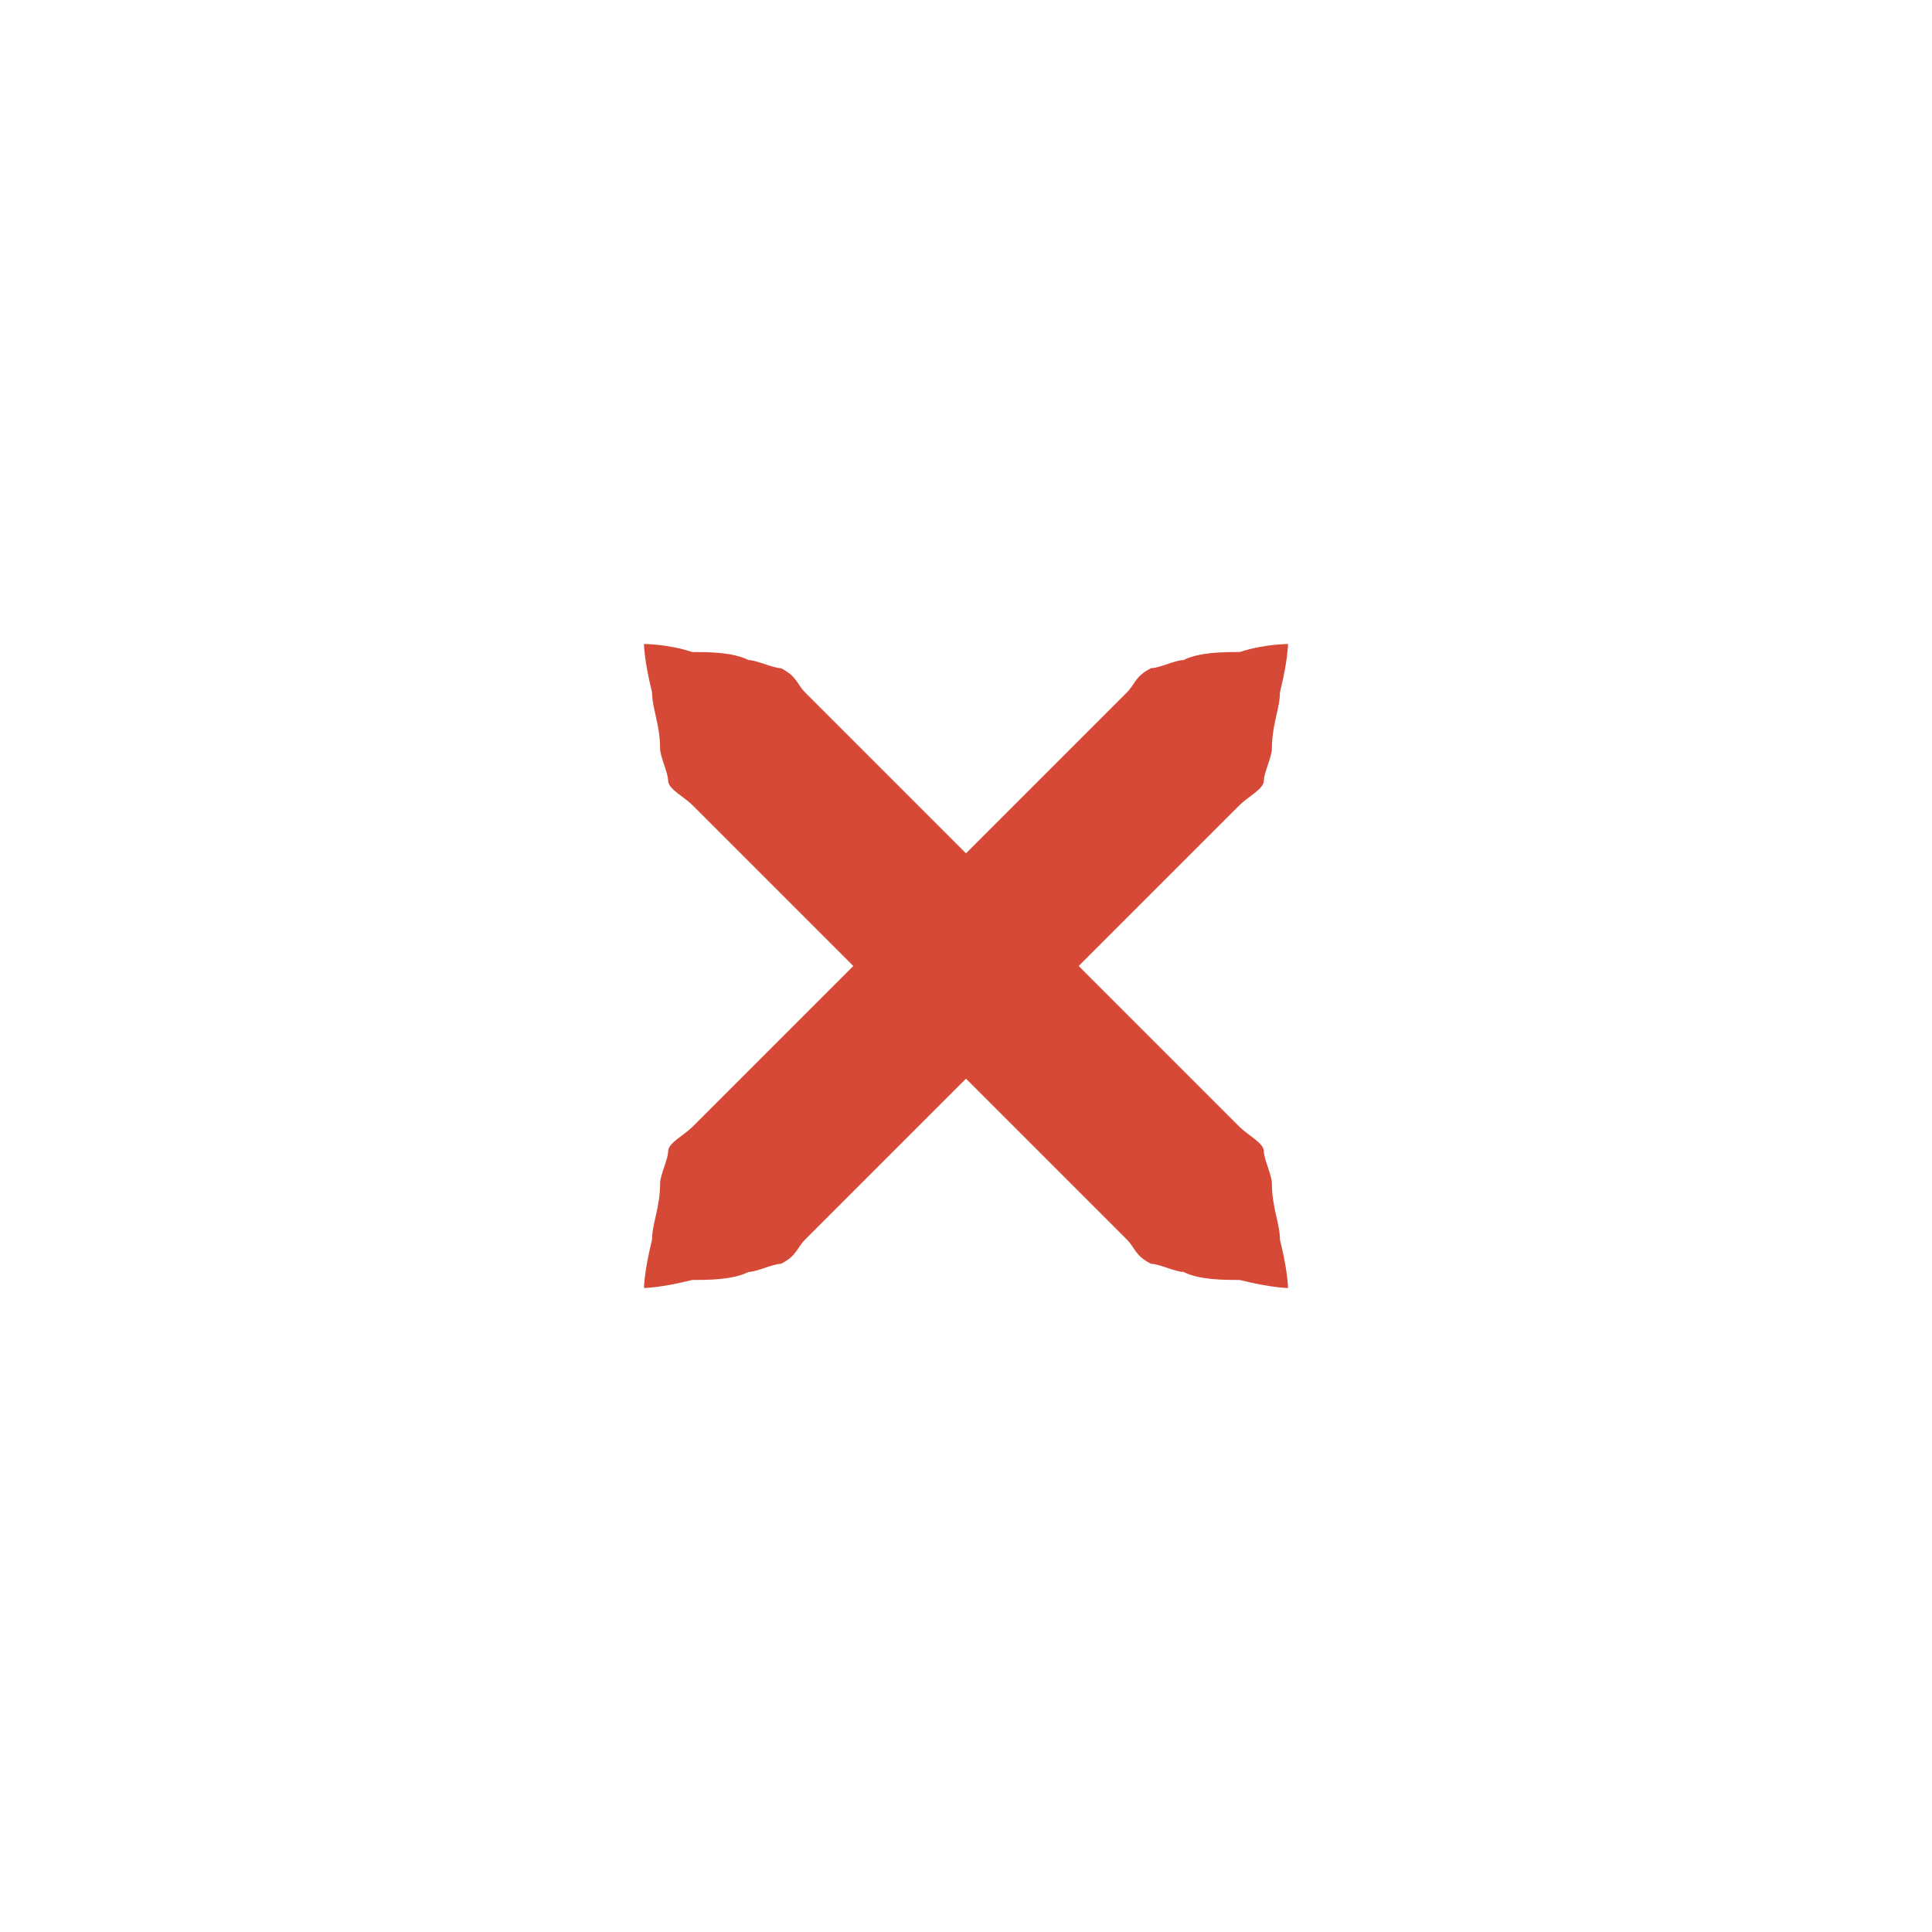
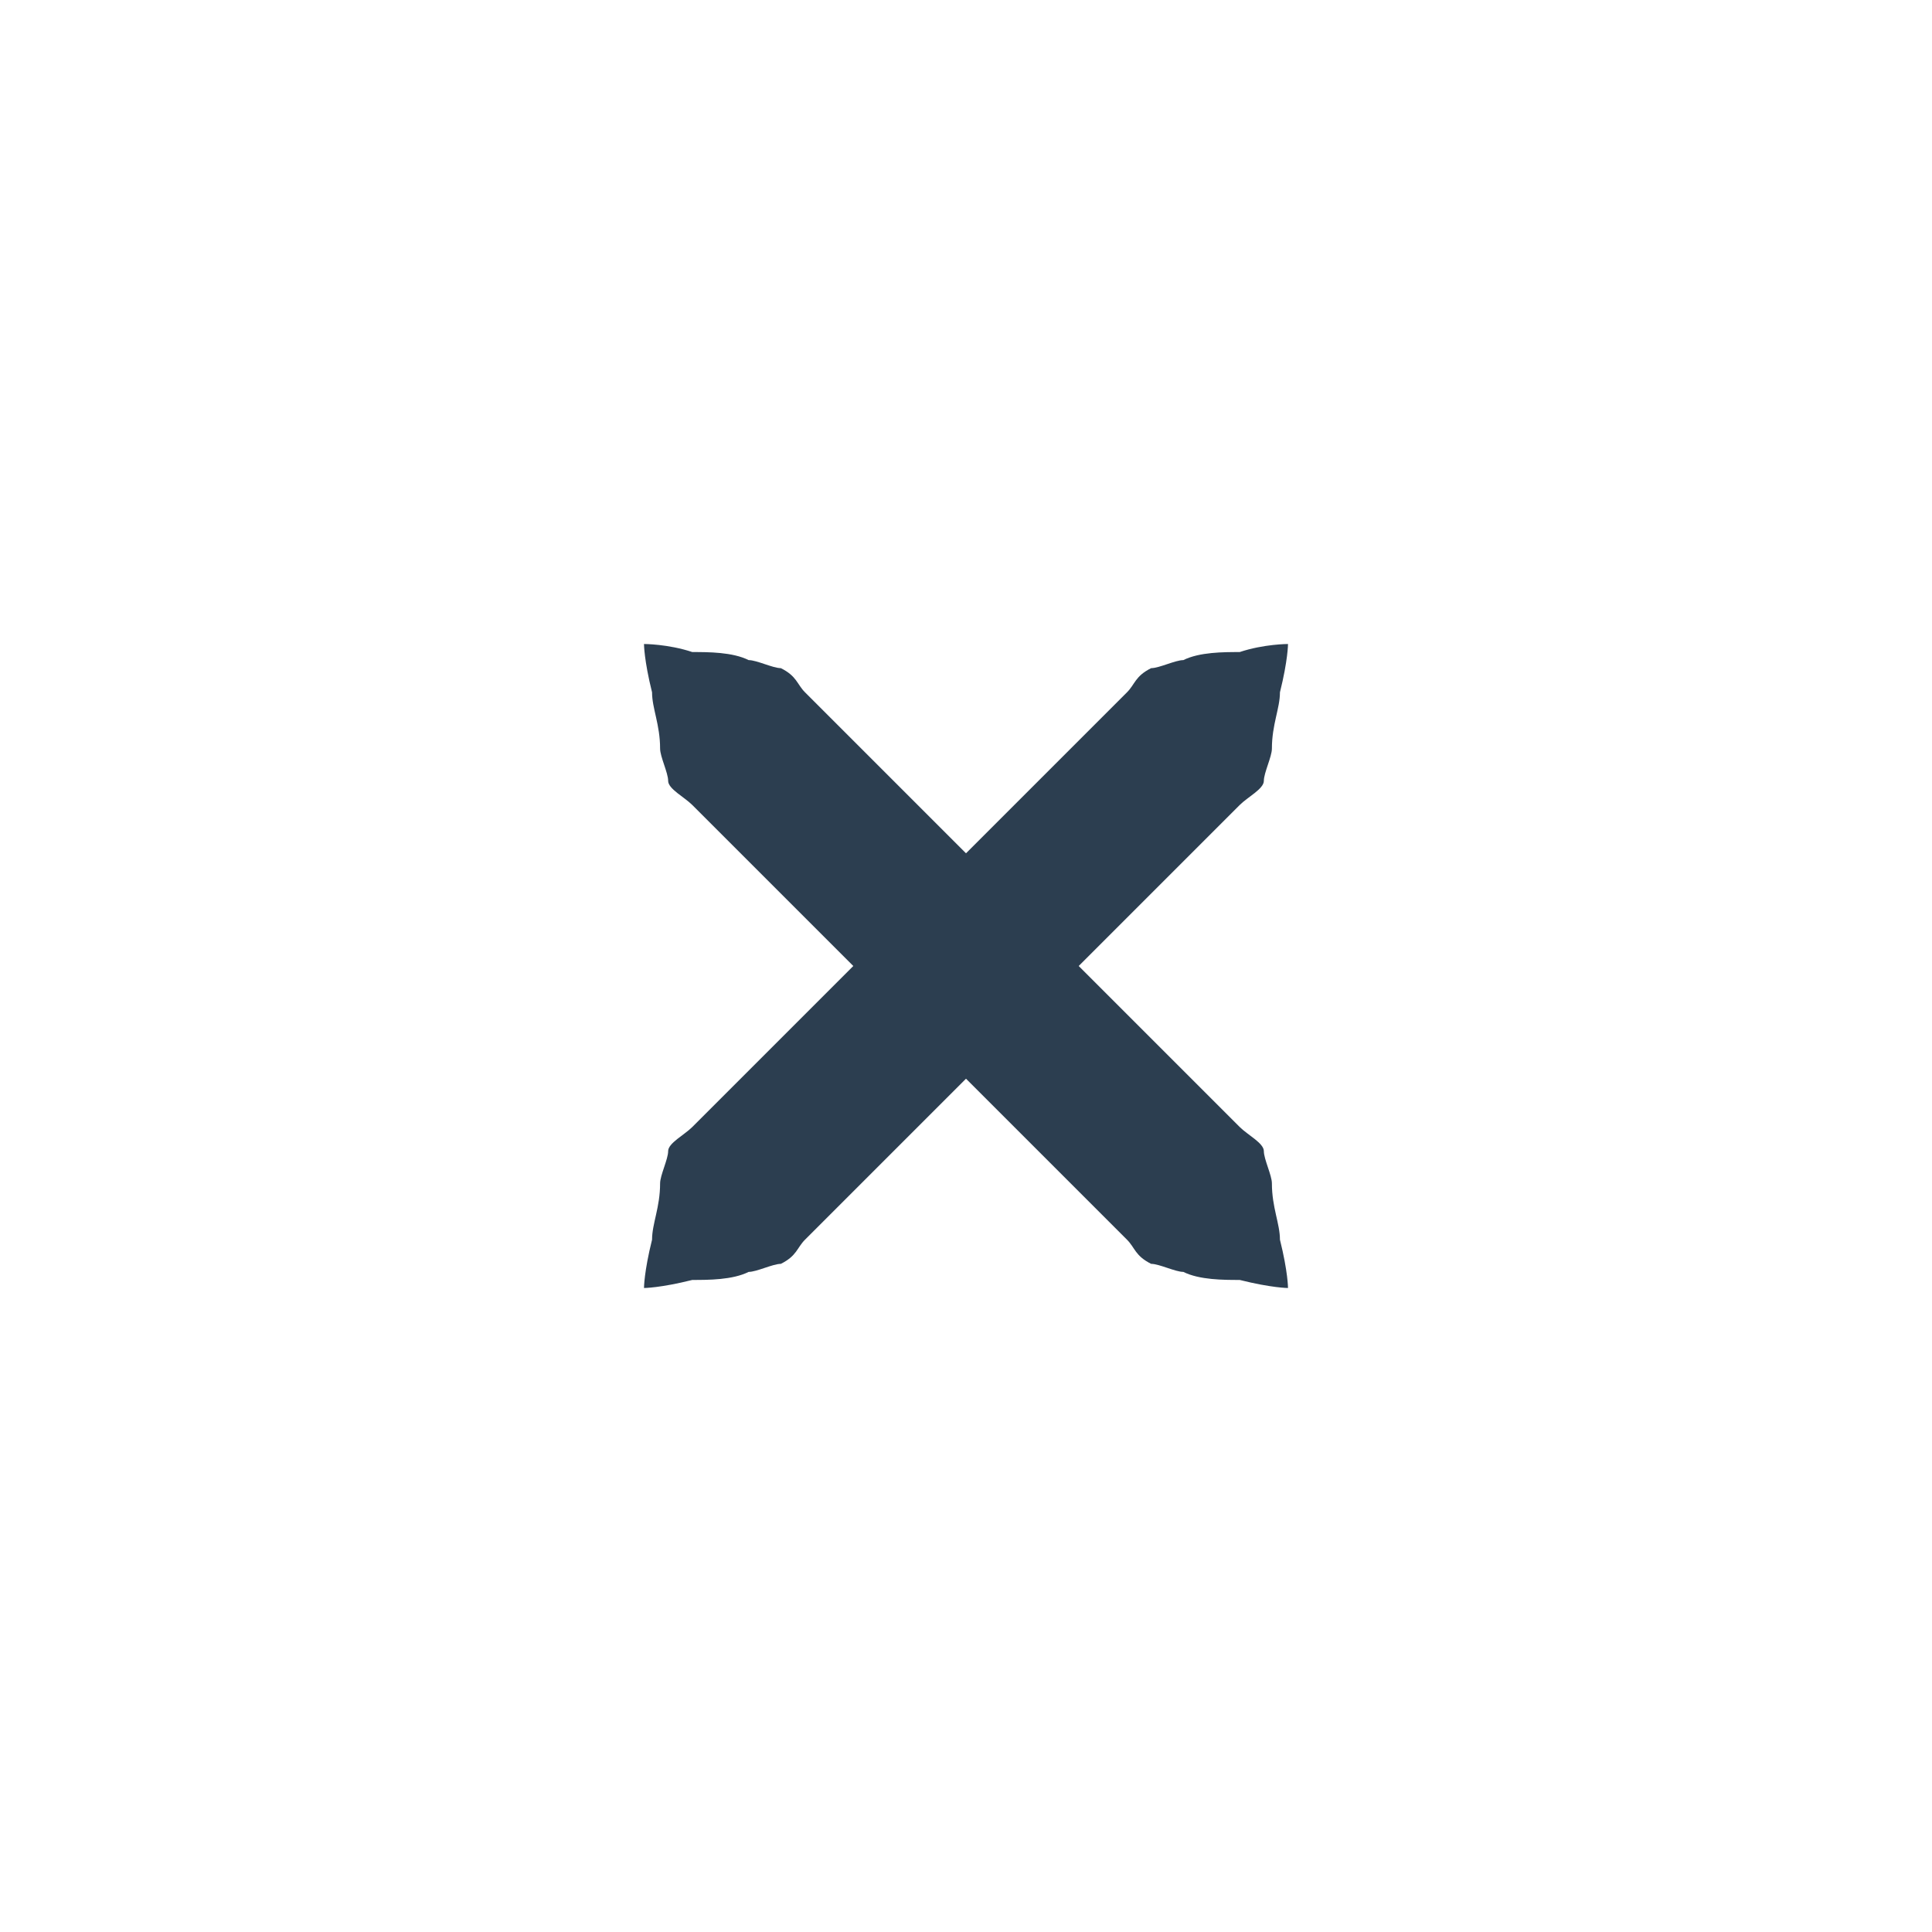
<svg xmlns="http://www.w3.org/2000/svg" xmlns:xlink="http://www.w3.org/1999/xlink" version="1.1" x="0px" y="0px" width="24px" height="24px" viewBox="0 0 24 24">
-   <path id="a" fill="#d64937" d="M16,8c0,0,0,0.2-0.1,0.6c0,0.2-0.1,0.4-0.1,0.7c0,0.1-0.1,0.3-0.1,0.4c0,0.1-0.2,0.2-0.3,0.3c-0.7,0.7-1.7,1.7-2.7,2.7c-1,1-2,2-2.7,2.7c-0.1,0.1-0.1,0.2-0.3,0.3c-0.1,0-0.3,0.1-0.4,0.1c-0.2,0.1-0.5,0.1-0.7,0.1C8.2,16,8,16,8,16s0-0.2,0.1-0.6c0-0.2,0.1-0.4,0.1-0.7c0-0.1,0.1-0.3,0.1-0.4c0-0.1,0.2-0.2,0.3-0.3c0.7-0.7,1.7-1.7,2.7-2.7c1-1,2-2,2.7-2.7c0.1-0.1,0.1-0.2,0.3-0.3c0.1,0,0.3-0.1,0.4-0.1c0.2-0.1,0.5-0.1,0.7-0.1C15.7,8,16,8,16,8z" />
+   <path id="a" fill="#2C3E50" d="M16,8c0,0,0,0.2-0.1,0.6c0,0.2-0.1,0.4-0.1,0.7c0,0.1-0.1,0.3-0.1,0.4c0,0.1-0.2,0.2-0.3,0.3c-0.7,0.7-1.7,1.7-2.7,2.7c-1,1-2,2-2.7,2.7c-0.1,0.1-0.1,0.2-0.3,0.3c-0.1,0-0.3,0.1-0.4,0.1c-0.2,0.1-0.5,0.1-0.7,0.1C8.2,16,8,16,8,16s0-0.2,0.1-0.6c0-0.2,0.1-0.4,0.1-0.7c0-0.1,0.1-0.3,0.1-0.4c0-0.1,0.2-0.2,0.3-0.3c0.7-0.7,1.7-1.7,2.7-2.7c1-1,2-2,2.7-2.7c0.1-0.1,0.1-0.2,0.3-0.3c0.1,0,0.3-0.1,0.4-0.1c0.2-0.1,0.5-0.1,0.7-0.1C15.7,8,16,8,16,8z" />
  <use xlink:href="#a" transform="matrix(-1,0,0,1,24,0)" />
</svg>
